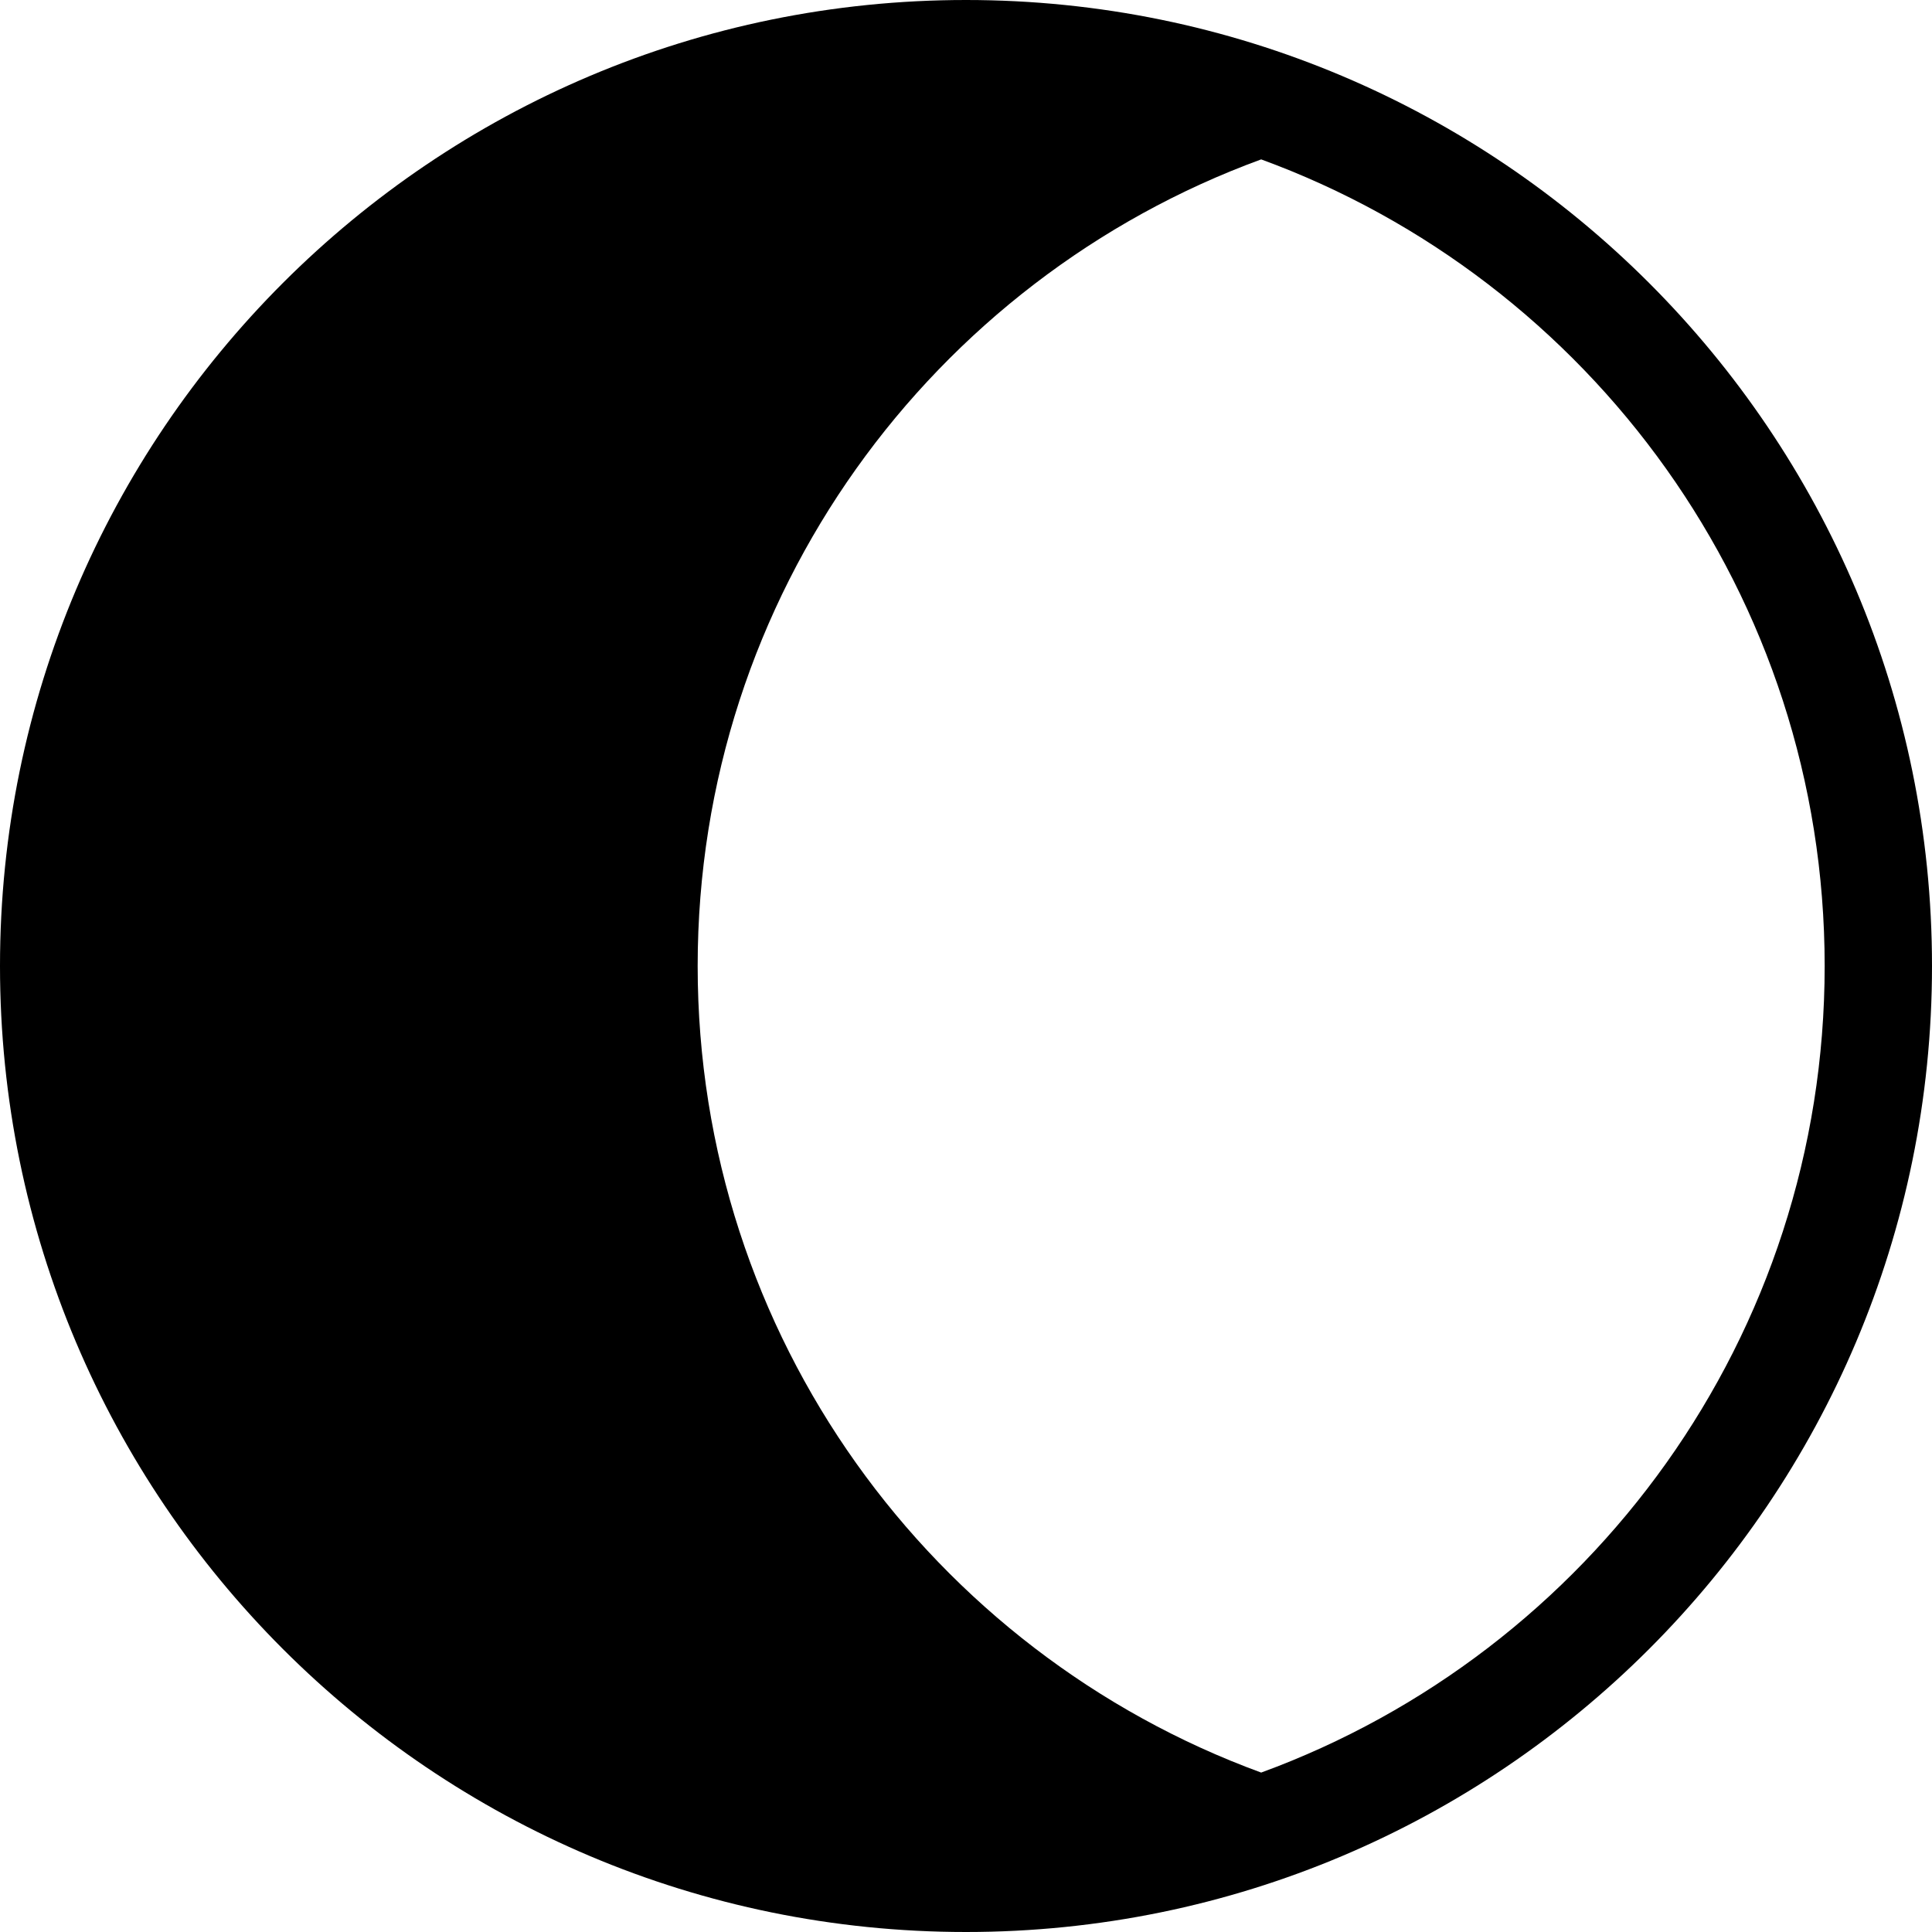
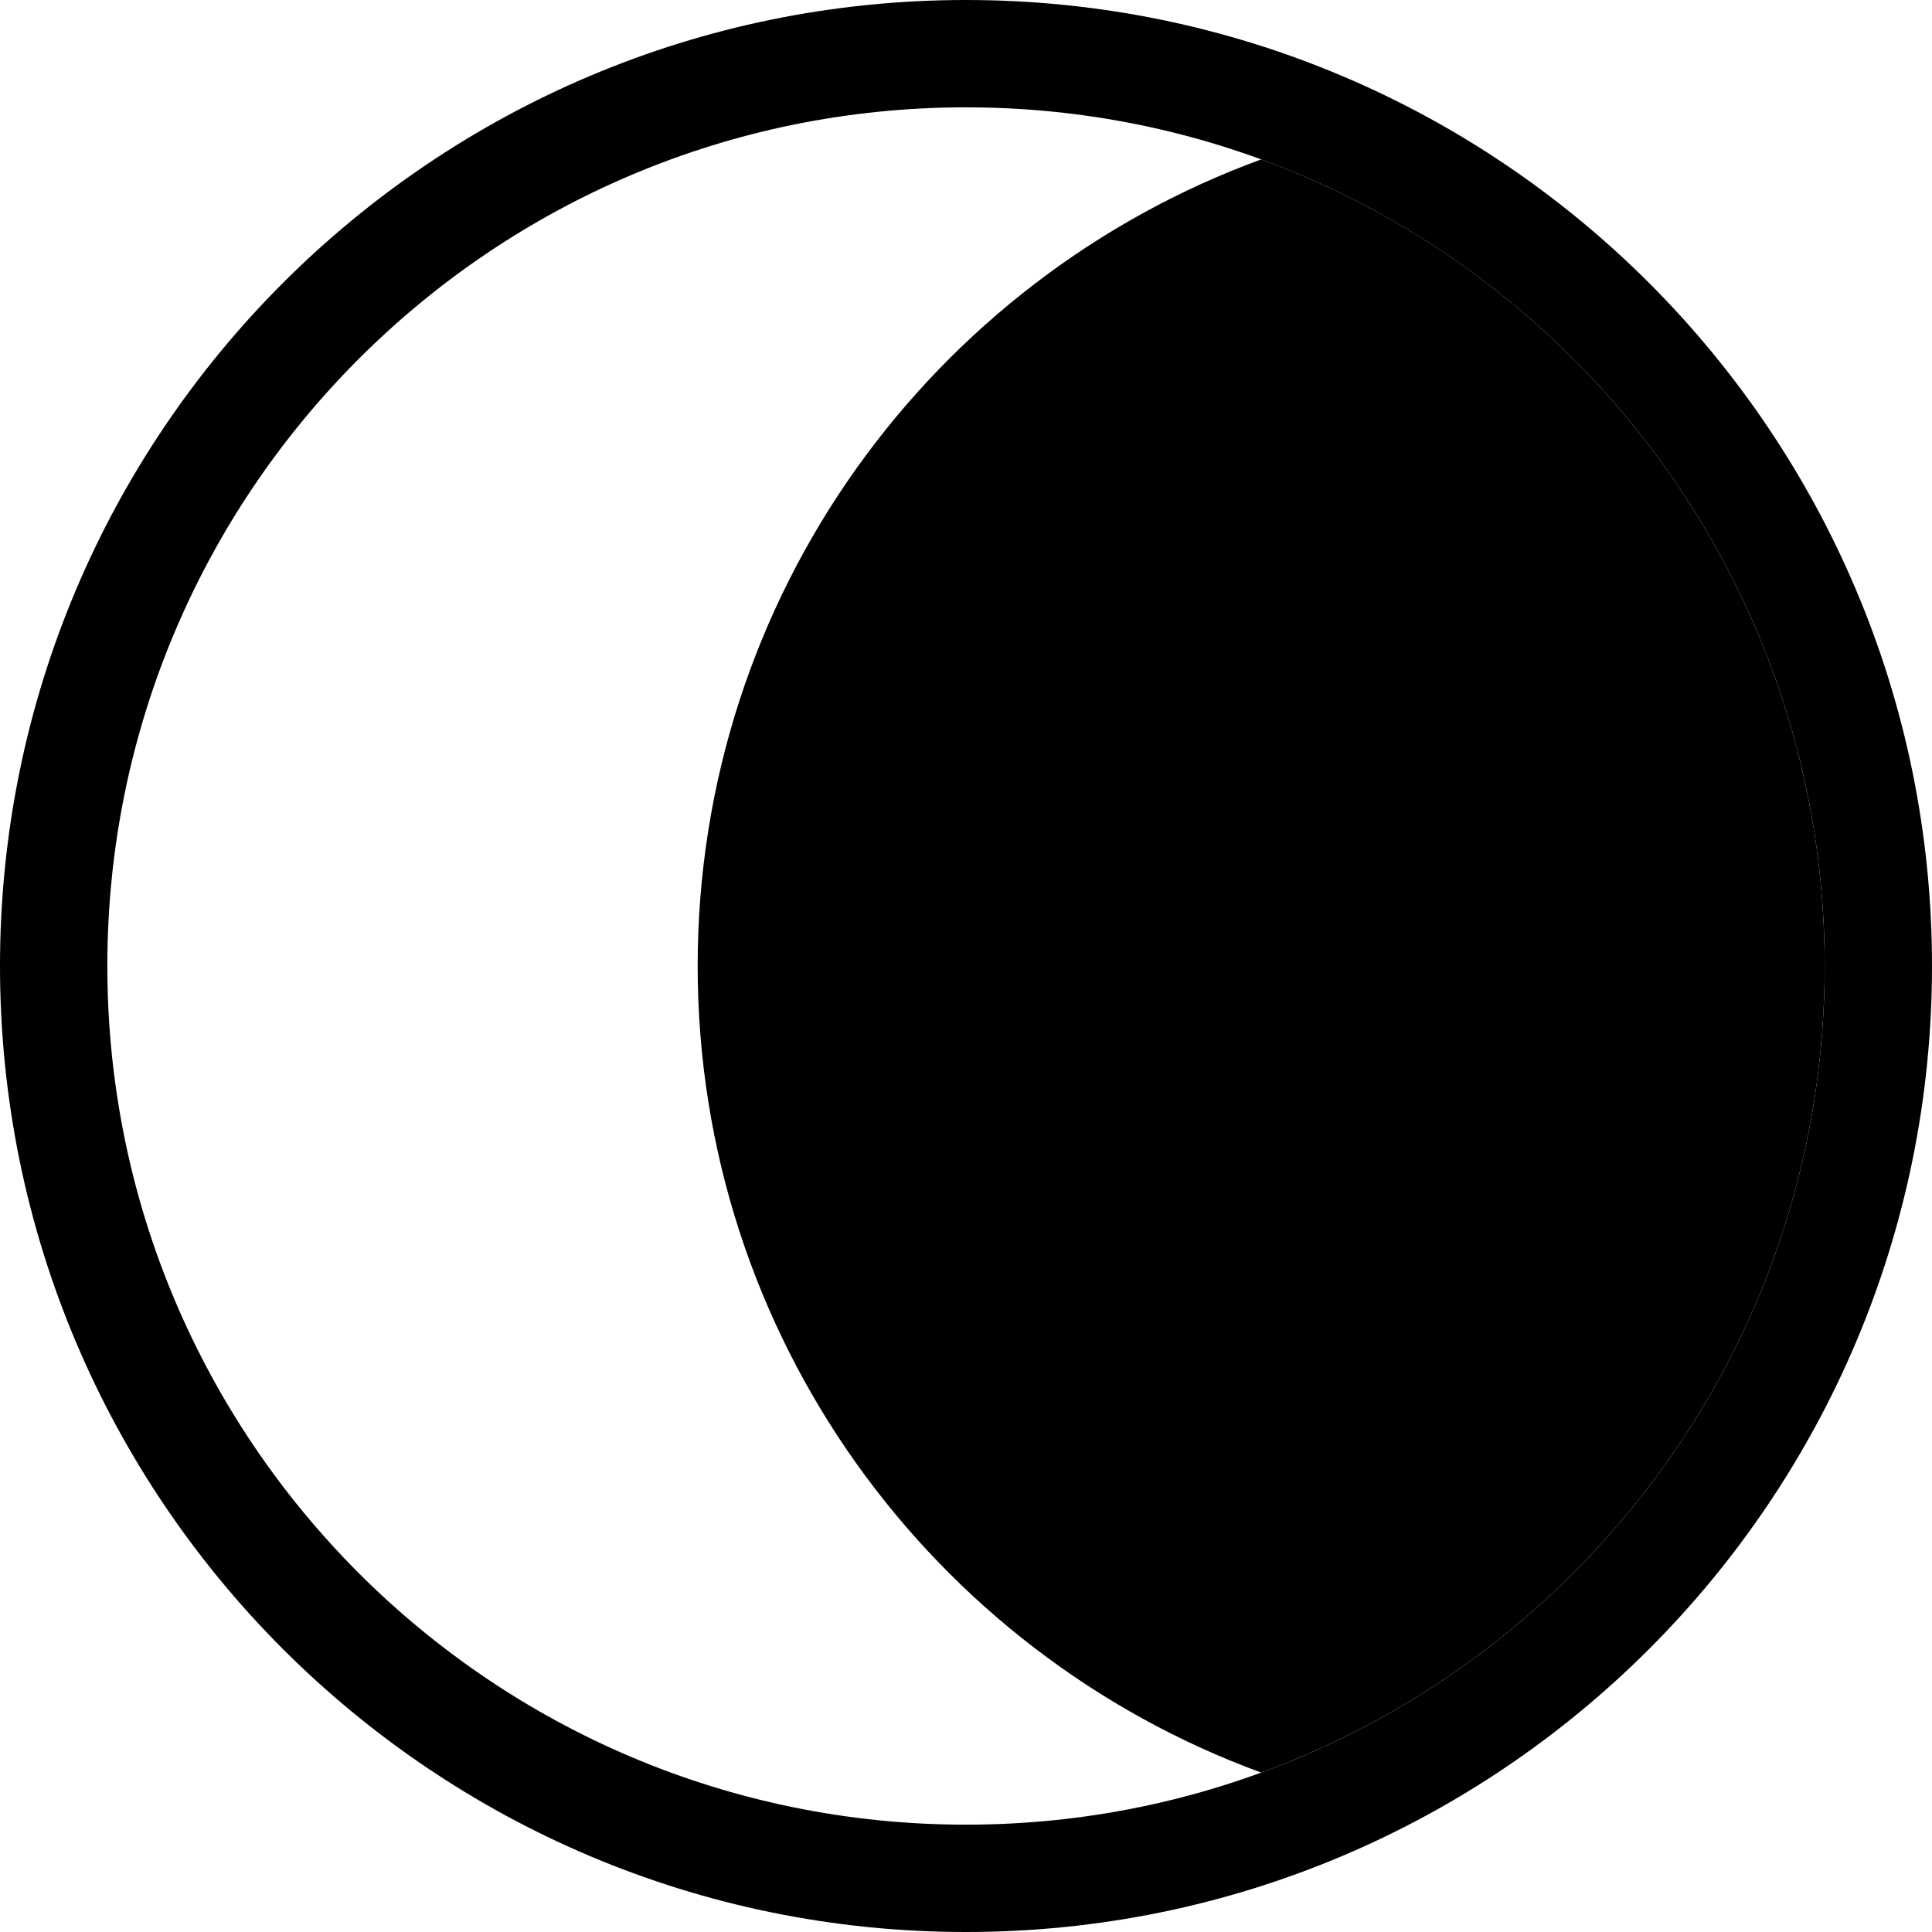
<svg xmlns="http://www.w3.org/2000/svg" width="36" height="36" viewBox="0 0 36 36" fill="none">
-   <path fill-rule="evenodd" clip-rule="evenodd" d="M18 0C8.059 0 0 8.059 0 18C0 27.941 8.059 36 18 36C27.941 36 36 27.941 36 18C36 8.059 27.941 0 18 0ZM23.5 2.97C29.627 5.212 34 11.096 34 18C34 24.904 29.628 30.786 23.501 33.029H23.499C17.372 30.786 13 24.904 13 18C13 11.096 17.373 5.212 23.5 2.97Z" fill="black" />
+   <path d="M34 18C34 9.163 26.837 2 18 2C9.163 2 2 9.163 2 18C2 26.837 9.163 34 18 34V36C8.059 36 0 27.941 0 18C0 8.059 8.059 0 18 0C27.941 0 36 8.059 36 18C36 27.941 27.941 36 18 36V34C26.837 34 34 26.837 34 18Z" fill="black" />
+   <path d="M23.5 2.97C17.373 5.212 13 11.096 13 18C13 24.904 17.372 30.786 23.499 33.029H23.501C29.628 30.786 34 24.904 34 18C34 11.096 29.627 5.212 23.5 2.97Z" fill="black" />
</svg>
